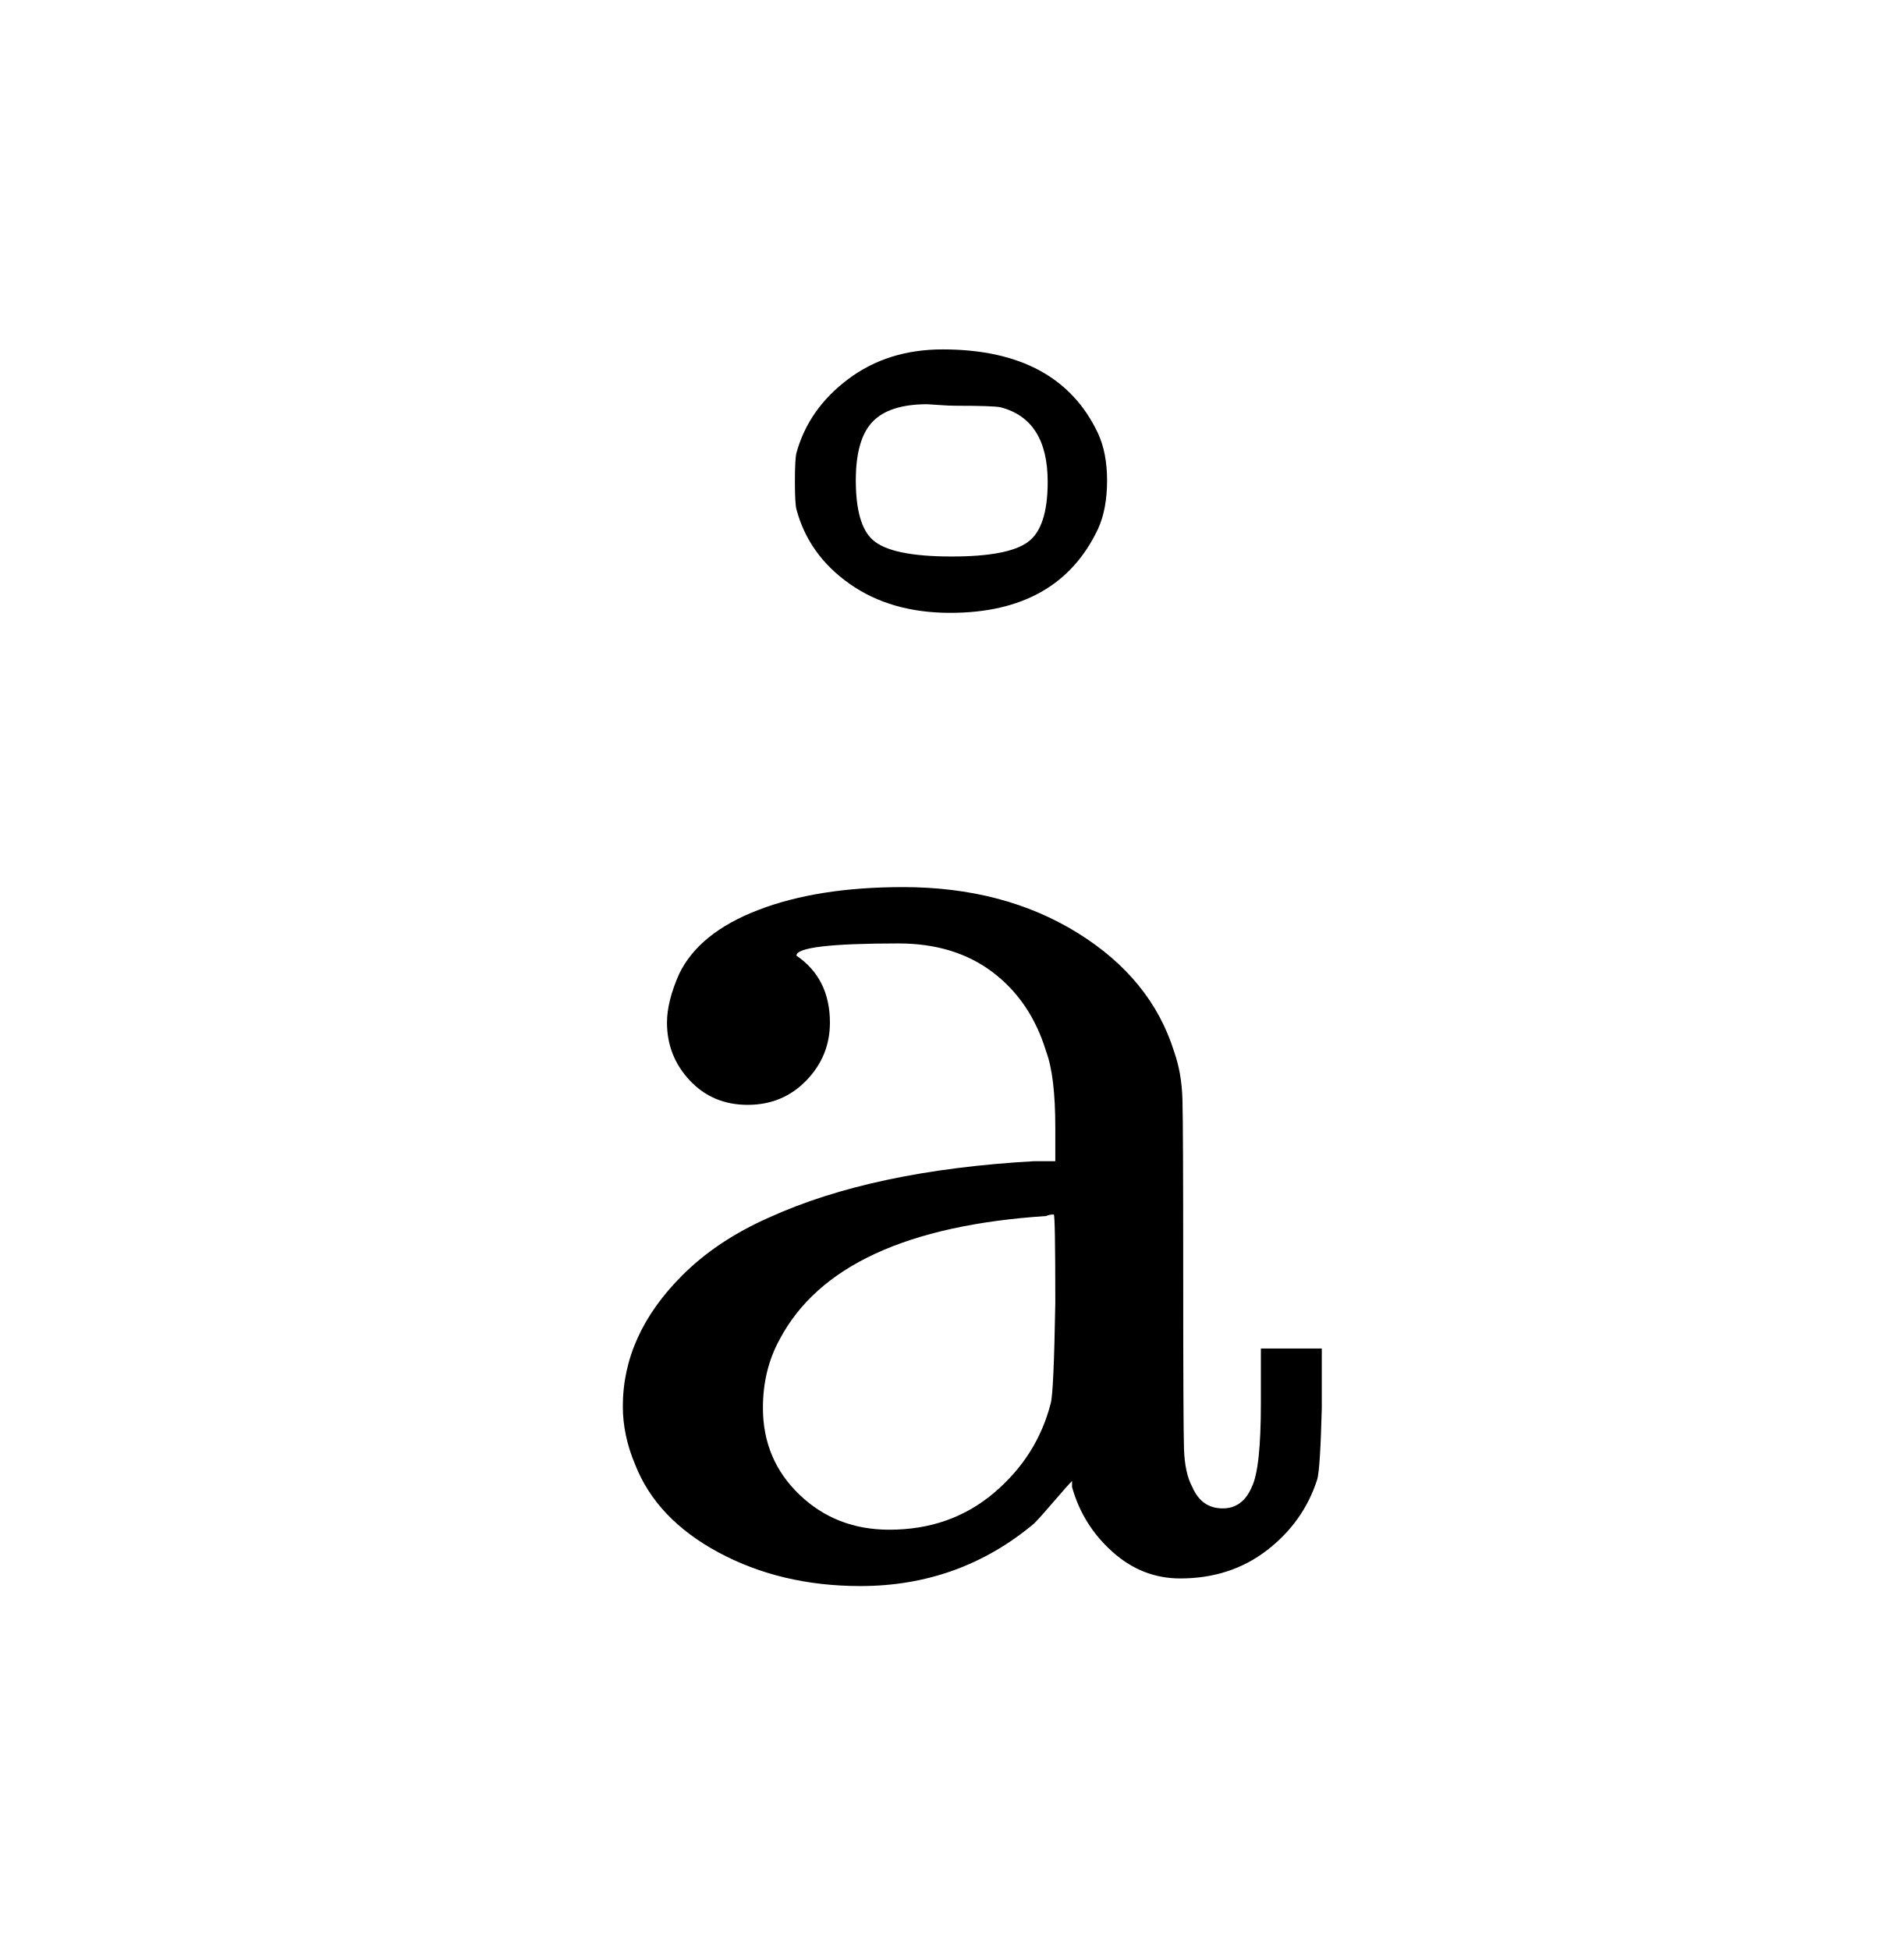
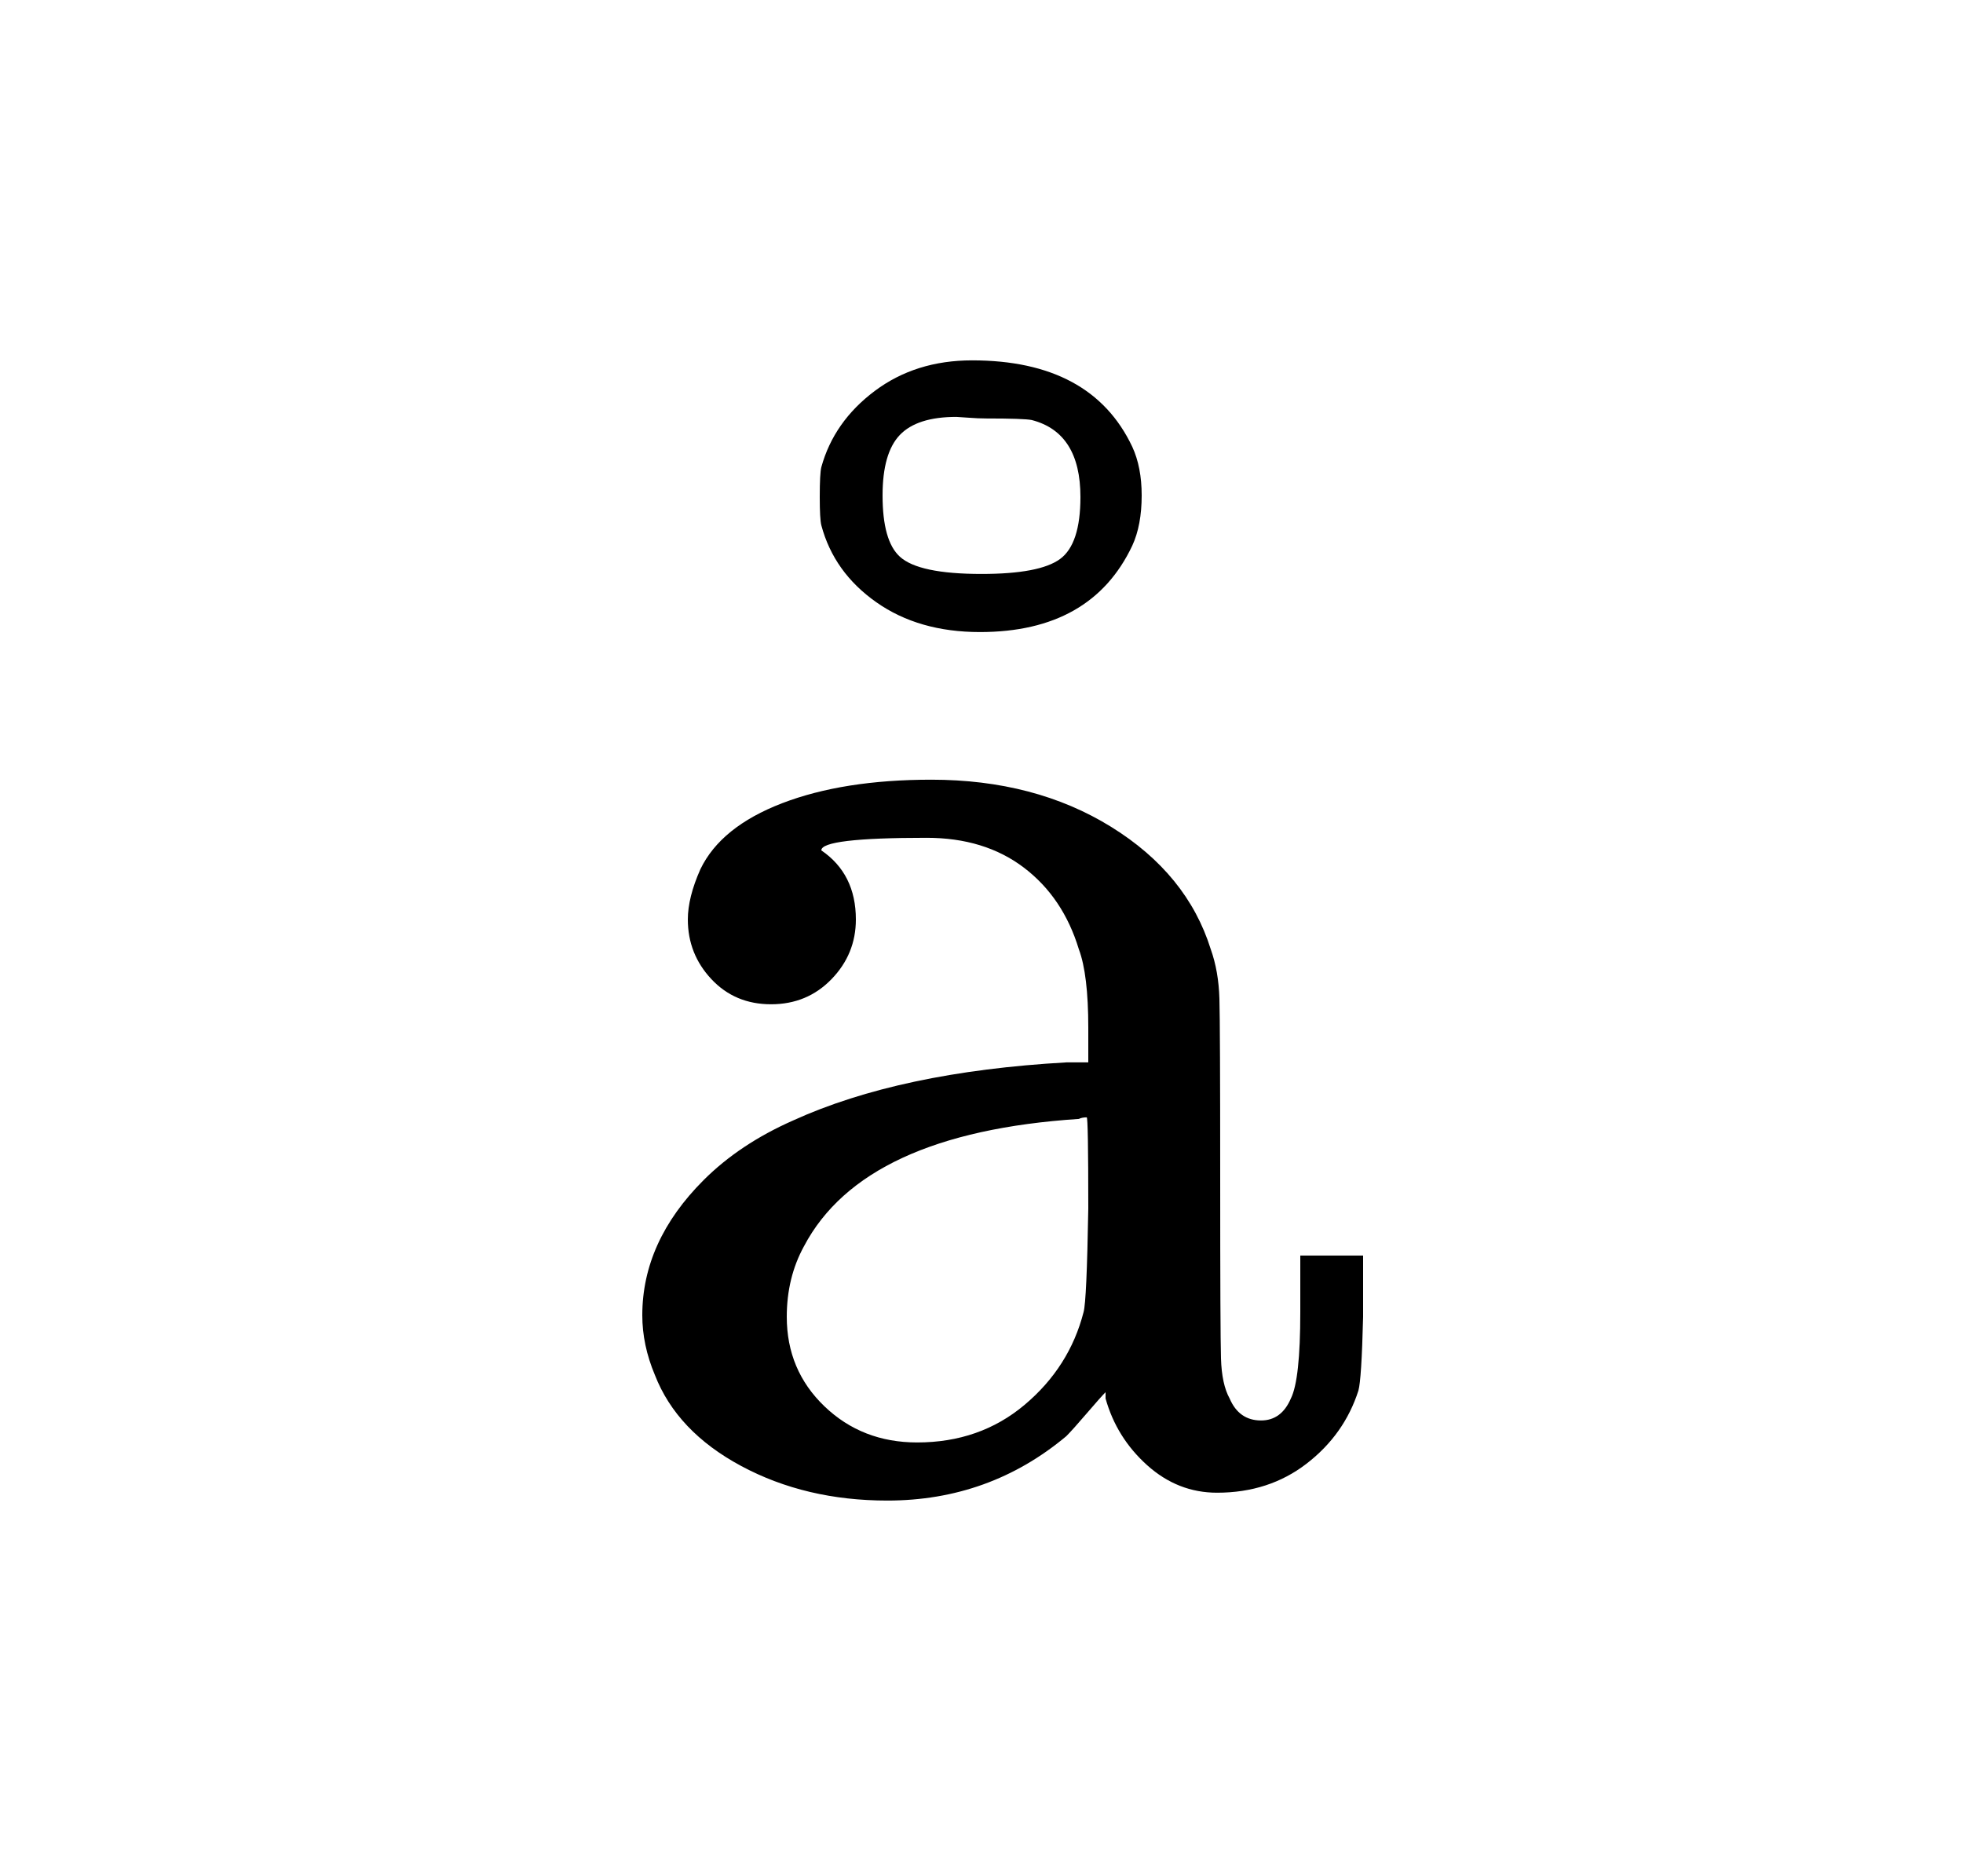
- <svg xmlns="http://www.w3.org/2000/svg" viewBox="0 0 50 51.222" width="50" height="51.222">
-   <path d="M19.64 29.022 Q18.72 29.022 18.12 28.382 Q17.52 27.742 17.52 26.862 Q17.52 26.302 17.84 25.582 Q18.36 24.502 19.92 23.902 Q21.48 23.302 23.72 23.302 Q26.36 23.302 28.3 24.502 Q30.24 25.702 30.84 27.622 Q31.04 28.182 31.06 28.882 Q31.08 29.582 31.08 33.462 Q31.08 37.382 31.1 38.042 Q31.12 38.702 31.32 39.062 Q31.56 39.622 32.12 39.622 Q32.64 39.622 32.88 39.062 Q33.12 38.582 33.12 36.862 L33.12 35.422 L34.72 35.422 L34.72 36.982 Q34.68 38.582 34.6 38.862 Q34.24 39.982 33.28 40.722 Q32.32 41.462 31 41.462 Q30 41.462 29.22 40.762 Q28.44 40.062 28.16 39.062 L28.16 38.902 Q28.04 39.022 27.68 39.442 Q27.32 39.862 27.16 40.022 Q25.2 41.662 22.6 41.662 Q20.52 41.662 18.88 40.782 Q17.24 39.902 16.68 38.462 Q16.36 37.702 16.36 36.942 Q16.36 35.062 17.92 33.502 Q18.84 32.582 20.2 31.982 Q22.92 30.742 27.16 30.502 L27.72 30.502 L27.72 29.622 Q27.72 28.262 27.48 27.622 Q27.08 26.302 26.08 25.542 Q25.08 24.782 23.6 24.782 Q20.92 24.782 20.92 25.102 Q21.8 25.702 21.8 26.862 Q21.8 27.742 21.18 28.382 Q20.56 29.022 19.64 29.022 L19.64 29.022 Z M27.72 34.222 Q27.72 31.902 27.68 31.902 Q27.56 31.902 27.48 31.942 Q22 32.302 20.48 35.182 Q20.04 35.982 20.04 36.982 Q20.04 38.342 21 39.262 Q21.96 40.182 23.36 40.182 Q24.96 40.182 26.1 39.222 Q27.24 38.262 27.6 36.862 Q27.68 36.582 27.72 34.222 L27.72 34.222 Z" fill="rgba(0,0,0,1)" fill-rule="evenodd" stroke="none" />
+ <svg xmlns="http://www.w3.org/2000/svg" viewBox="0 0 50 47.778" width="50" height="47.778">
+   <path d="M19.64 25.578 Q18.72 25.578 18.12 24.938 Q17.52 24.298 17.52 23.418 Q17.52 22.858 17.84 22.138 Q18.36 21.058 19.92 20.458 Q21.48 19.858 23.72 19.858 Q26.36 19.858 28.3 21.058 Q30.24 22.258 30.84 24.178 Q31.04 24.738 31.06 25.438 Q31.08 26.138 31.08 30.018 Q31.08 33.938 31.1 34.598 Q31.12 35.258 31.32 35.618 Q31.56 36.178 32.12 36.178 Q32.64 36.178 32.88 35.618 Q33.12 35.138 33.12 33.418 L33.12 31.978 L34.72 31.978 L34.72 33.538 Q34.68 35.138 34.6 35.418 Q34.24 36.538 33.28 37.278 Q32.32 38.018 31 38.018 Q30 38.018 29.22 37.318 Q28.44 36.618 28.16 35.618 L28.16 35.458 Q28.04 35.578 27.68 35.998 Q27.32 36.418 27.16 36.578 Q25.2 38.218 22.6 38.218 Q20.52 38.218 18.88 37.338 Q17.24 36.458 16.68 35.018 Q16.36 34.258 16.36 33.498 Q16.36 31.618 17.92 30.058 Q18.84 29.138 20.2 28.538 Q22.92 27.298 27.16 27.058 L27.72 27.058 L27.72 26.178 Q27.72 24.818 27.48 24.178 Q27.08 22.858 26.08 22.098 Q25.08 21.338 23.6 21.338 Q20.92 21.338 20.92 21.658 Q21.8 22.258 21.8 23.418 Q21.8 24.298 21.18 24.938 Q20.56 25.578 19.64 25.578 L19.64 25.578 Z M27.72 30.778 Q27.72 28.458 27.68 28.458 Q27.56 28.458 27.48 28.498 Q22 28.858 20.48 31.738 Q20.04 32.538 20.04 33.538 Q20.04 34.898 21 35.818 Q21.96 36.738 23.36 36.738 Q24.96 36.738 26.1 35.778 Q27.24 34.818 27.6 33.418 Q27.68 33.138 27.72 30.778 L27.72 30.778 Z" fill="rgba(0,0,0,1)" fill-rule="evenodd" stroke="none" />
  <path d="M20.92 11.898 Q21.24 10.738 22.28 9.958 Q23.32 9.178 24.76 9.178 Q27.8 9.178 28.84 11.378 Q29.08 11.898 29.08 12.618 Q29.08 13.378 28.84 13.898 Q27.8 16.098 24.96 16.098 Q23.4 16.098 22.32 15.338 Q21.24 14.578 20.92 13.378 Q20.88 13.218 20.88 12.658 Q20.88 12.058 20.92 11.898 L20.92 11.898 Z M25 14.618 Q26.48 14.618 27 14.238 Q27.52 13.858 27.52 12.658 Q27.52 11.018 26.28 10.698 Q26.08 10.658 25.12 10.658 Q24.92 10.658 24.66 10.638 Q24.4 10.618 24.36 10.618 Q23.36 10.618 22.92 11.078 Q22.48 11.538 22.48 12.618 Q22.48 13.778 22.92 14.178 Q23.4 14.618 25 14.618 L25 14.618 Z" fill="rgba(0,0,0,1)" fill-rule="evenodd" stroke="none" />
</svg>
